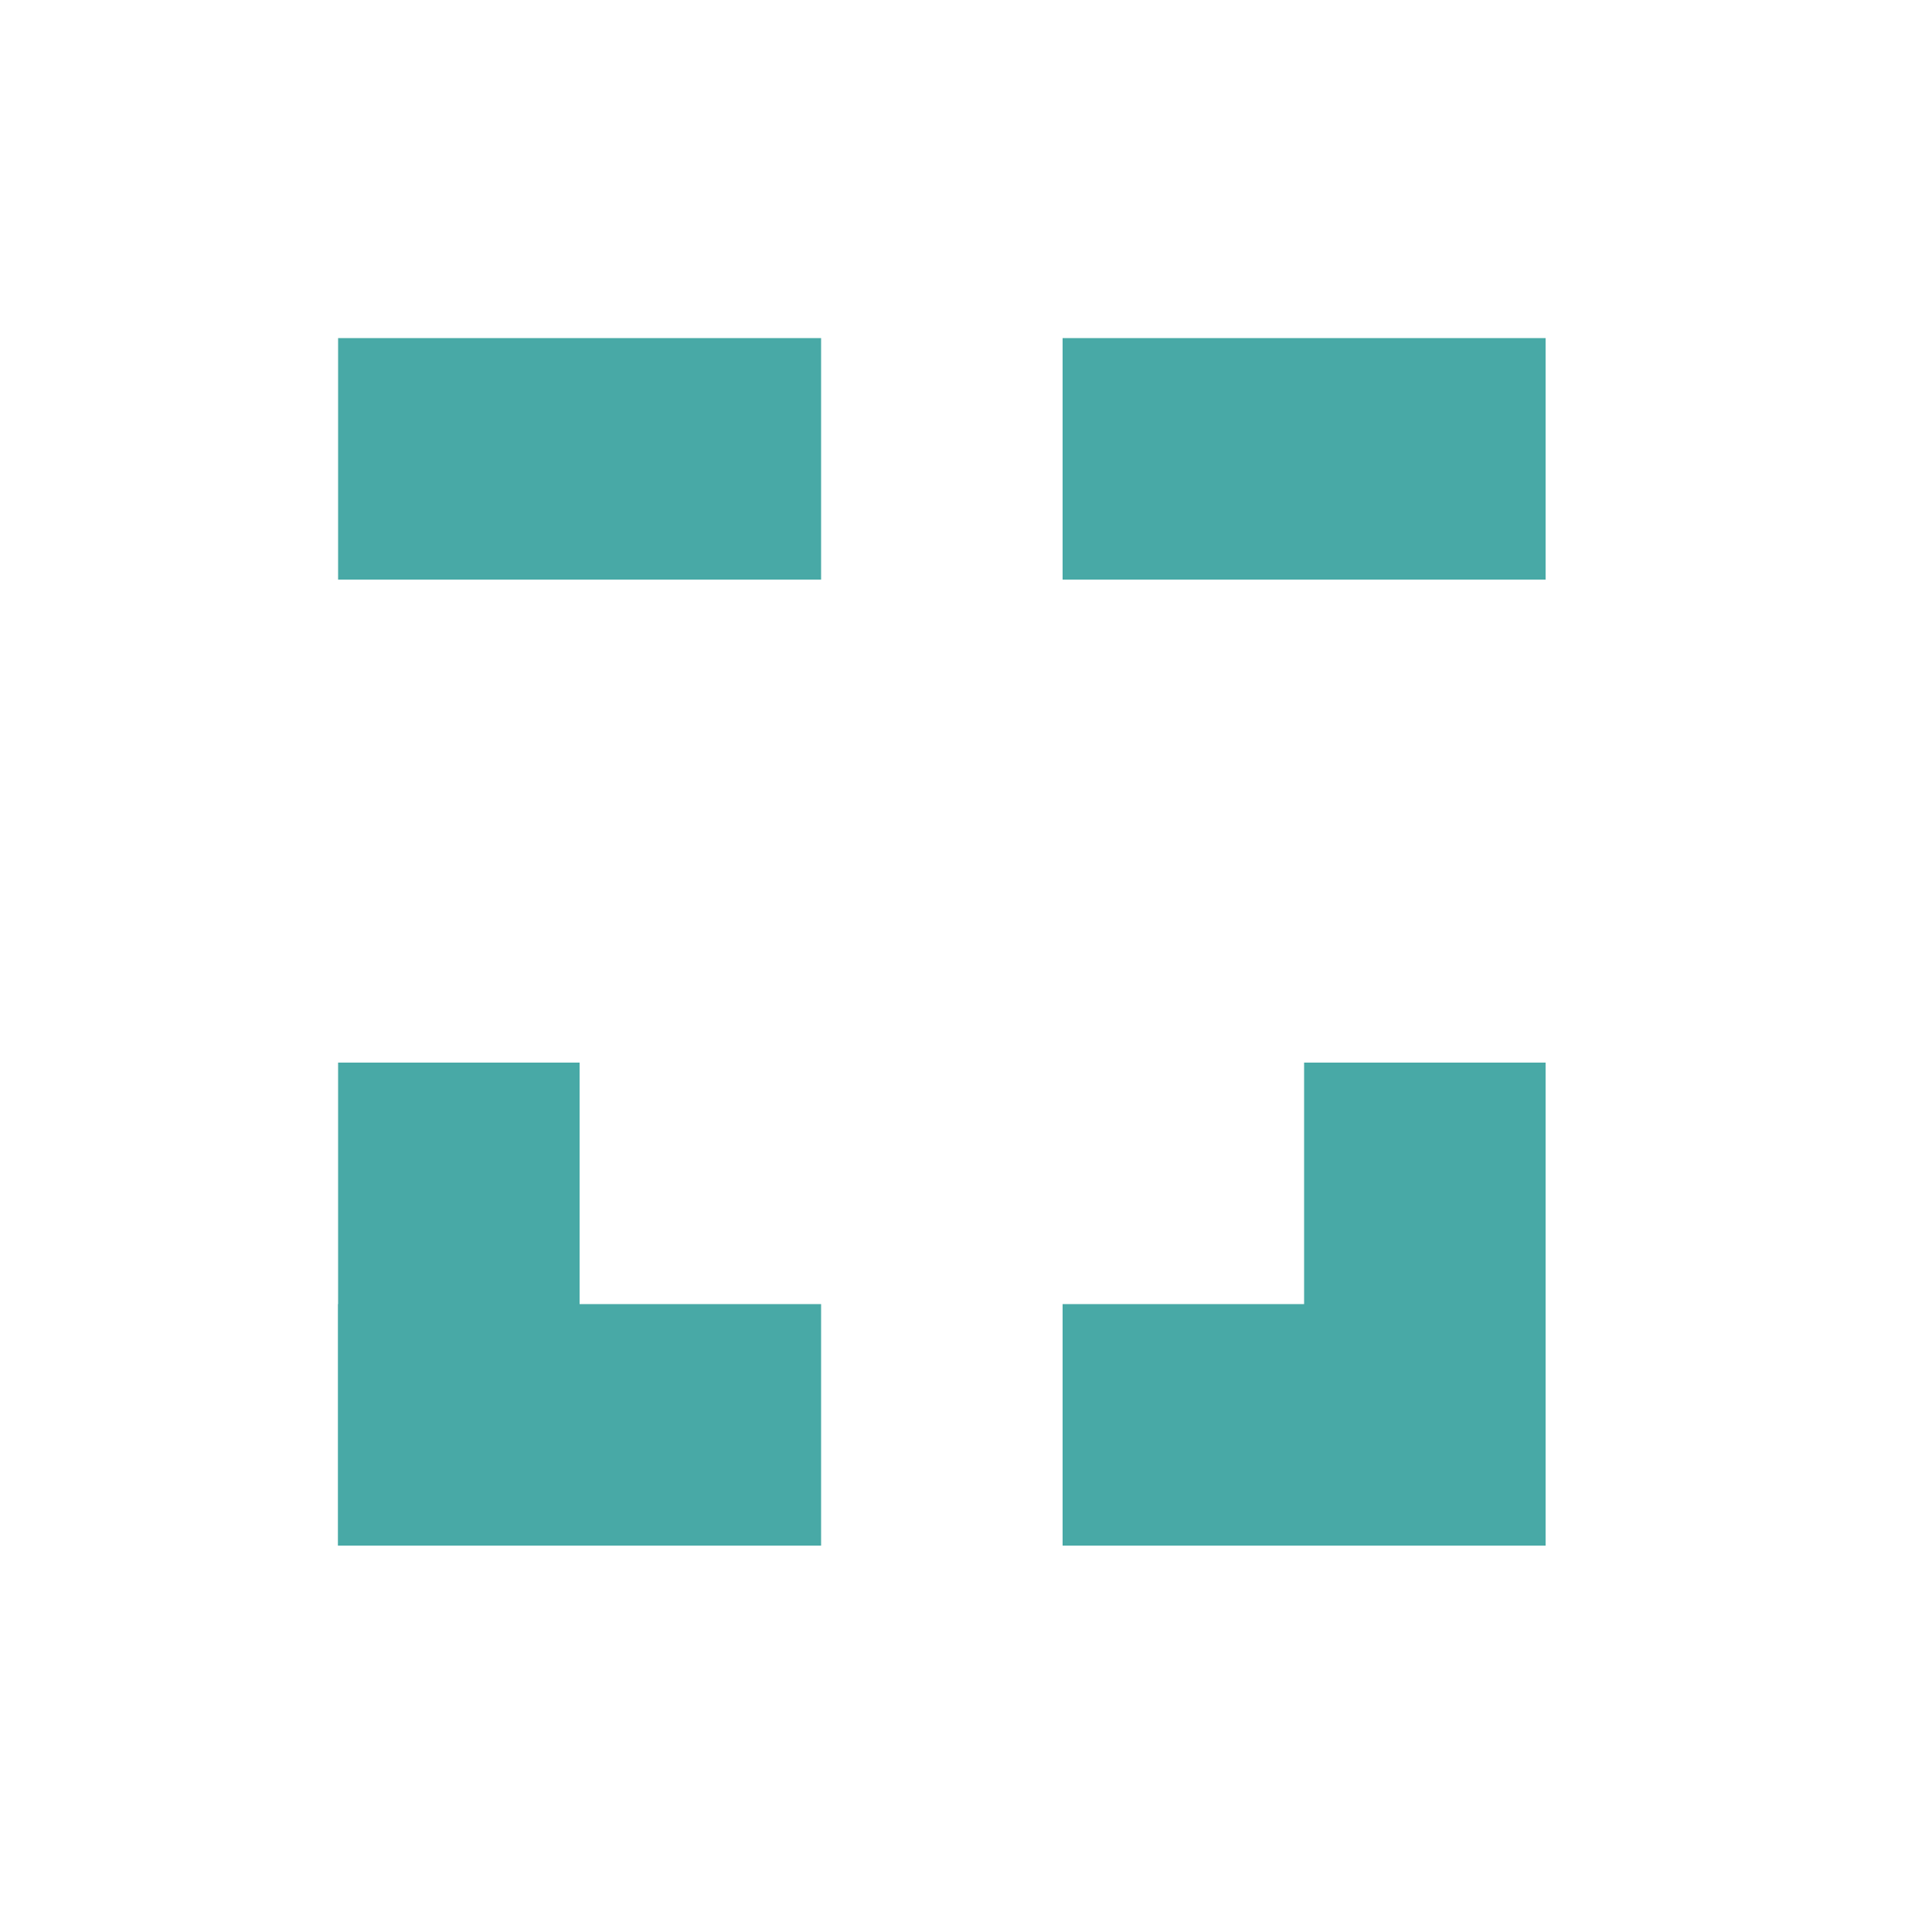
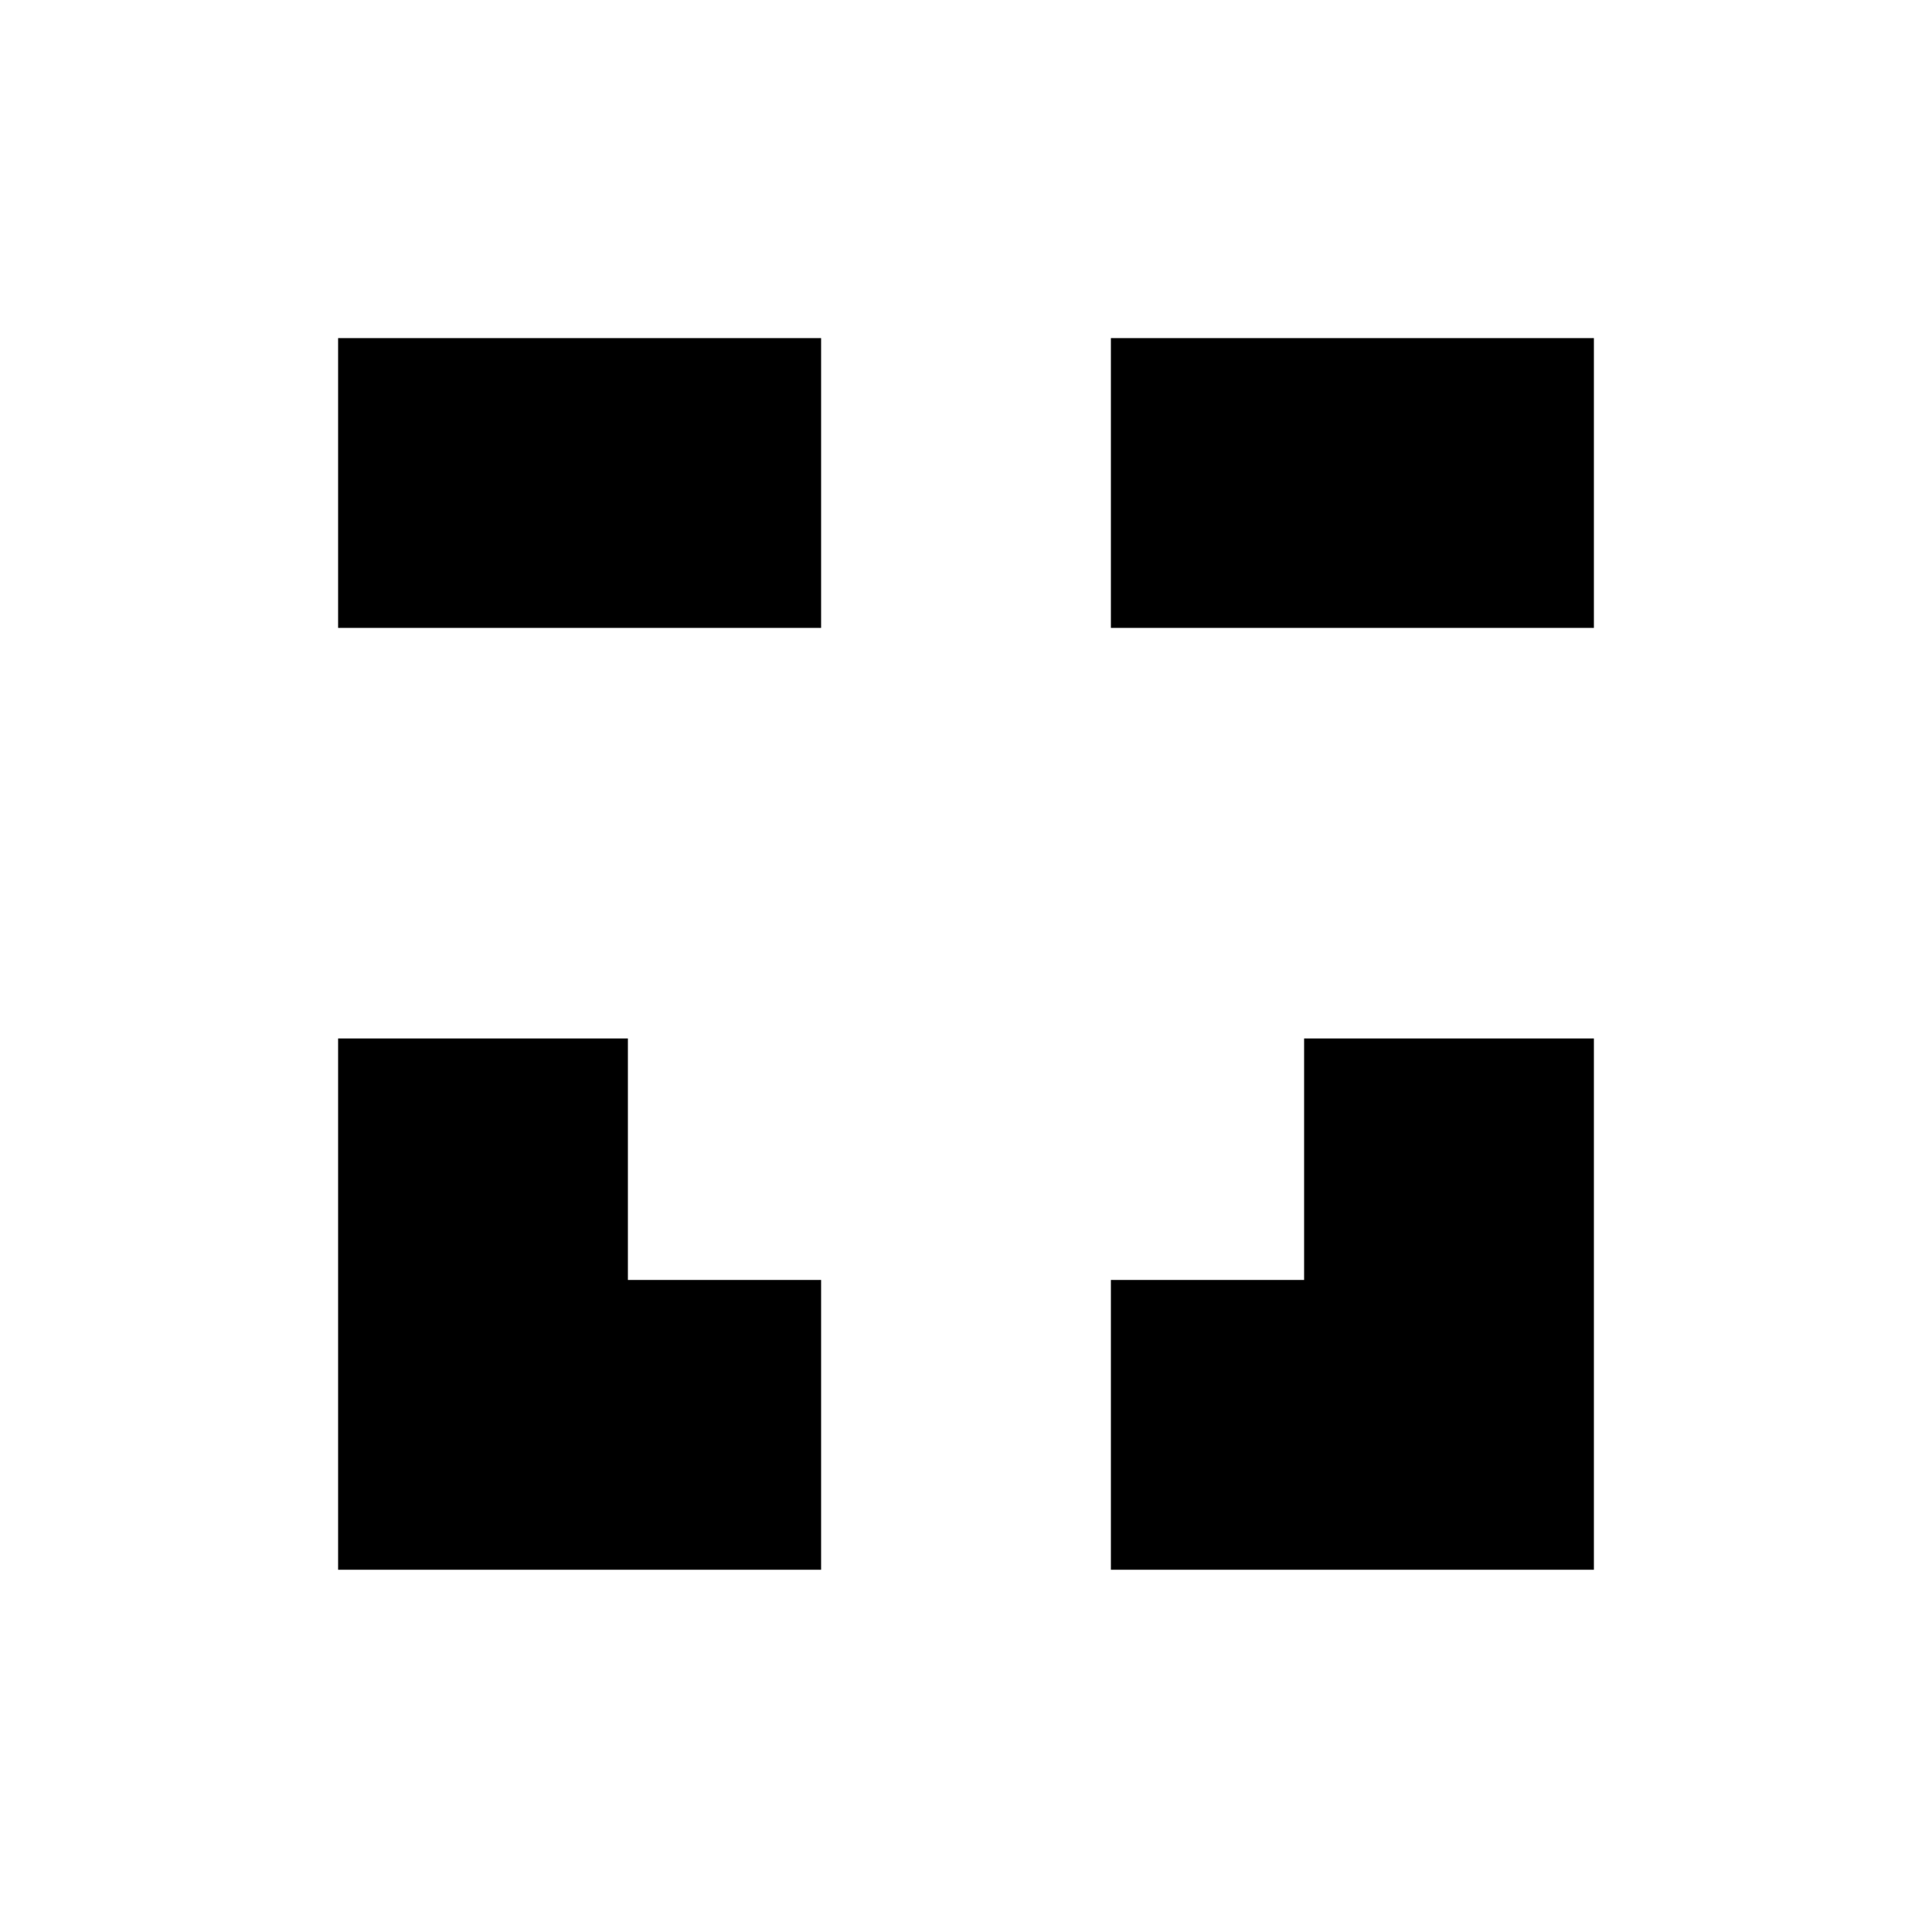
<svg xmlns="http://www.w3.org/2000/svg" width="40" height="40" fill="none">
-   <rect width="10" height="5" x="7" y="7" fill="#48A9A6" />
-   <rect width="10" height="5" x="22" y="7" fill="#48A9A6" />
-   <rect width="10" height="5" x="7" y="27" fill="#48A9A6" />
-   <rect width="10" height="5" x="22" y="27" fill="#48A9A6" />
-   <rect width="5" height="10" x="7" y="22" fill="#48A9A6" />
-   <rect width="5" height="10" x="27" y="22" fill="#48A9A6" />
+   <path fill-rule="evenodd" clip-rule="evenodd" d="M17 7H7v6h10V7Zm16 0H23v6h10V7Zm0 14.5h-6v5h-4v6h10v-11Zm-20 0H7v11h10v-6h-4v-5Z" fill="currentColor" />
</svg>
